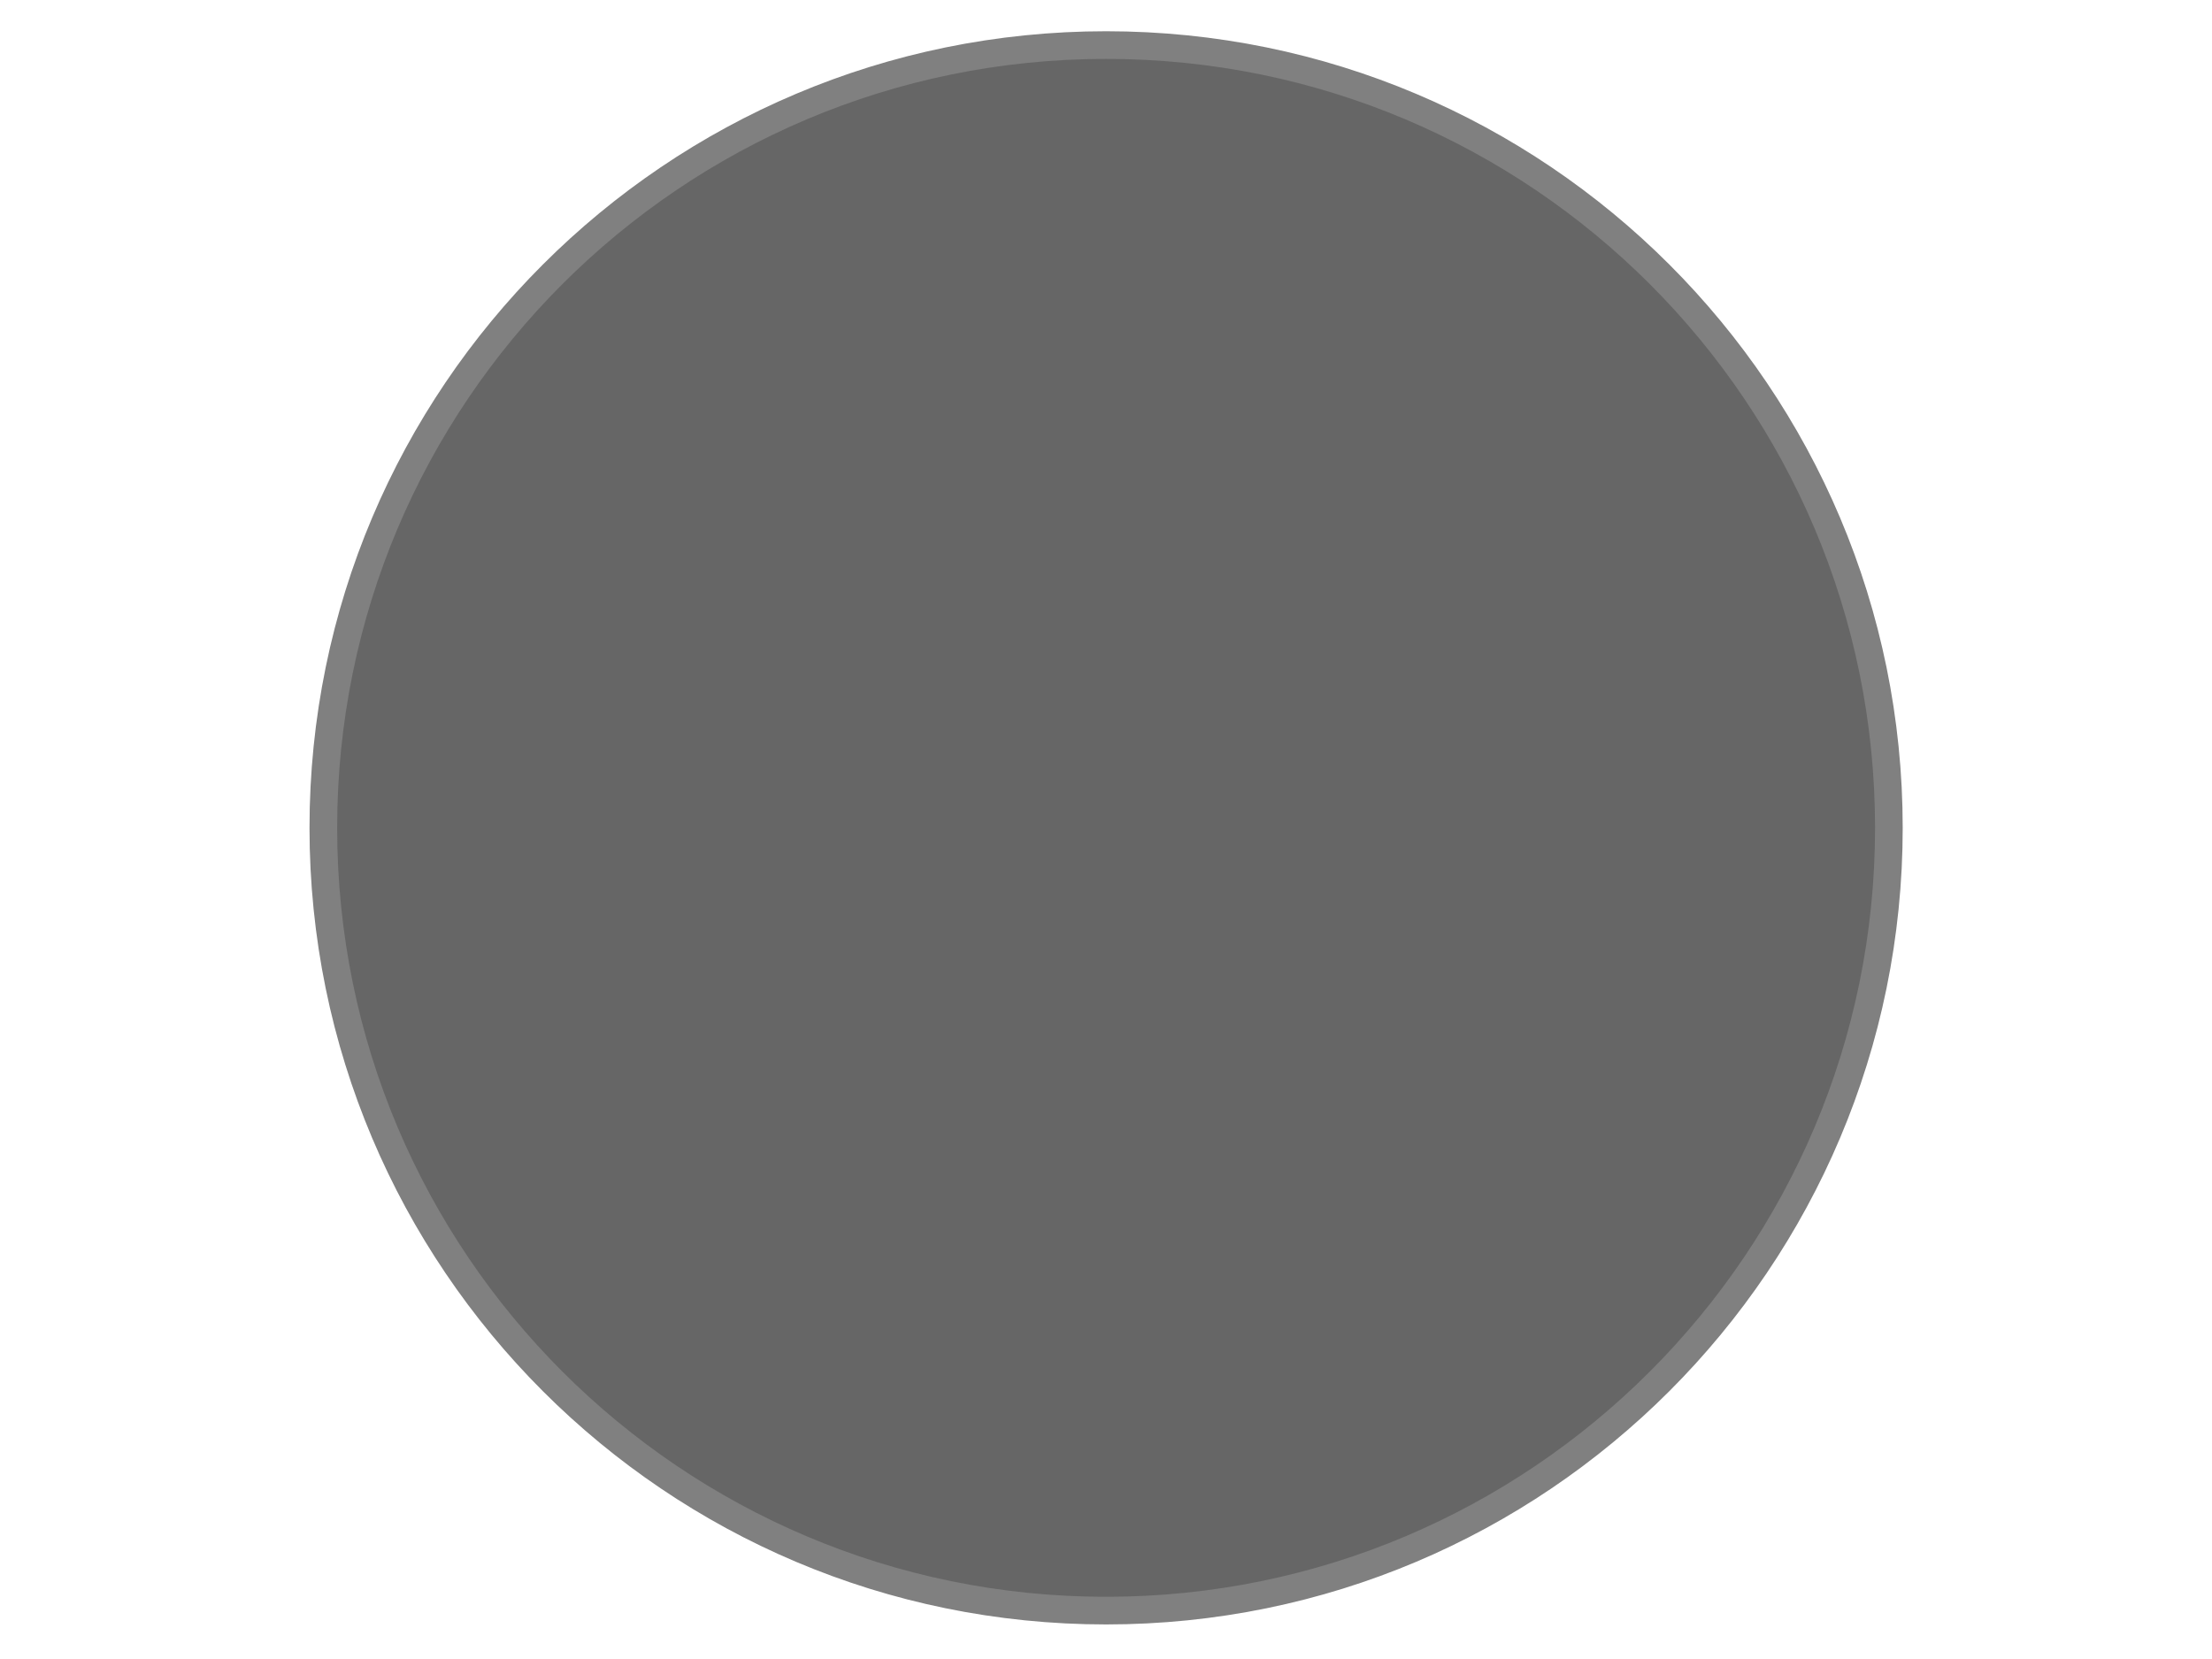
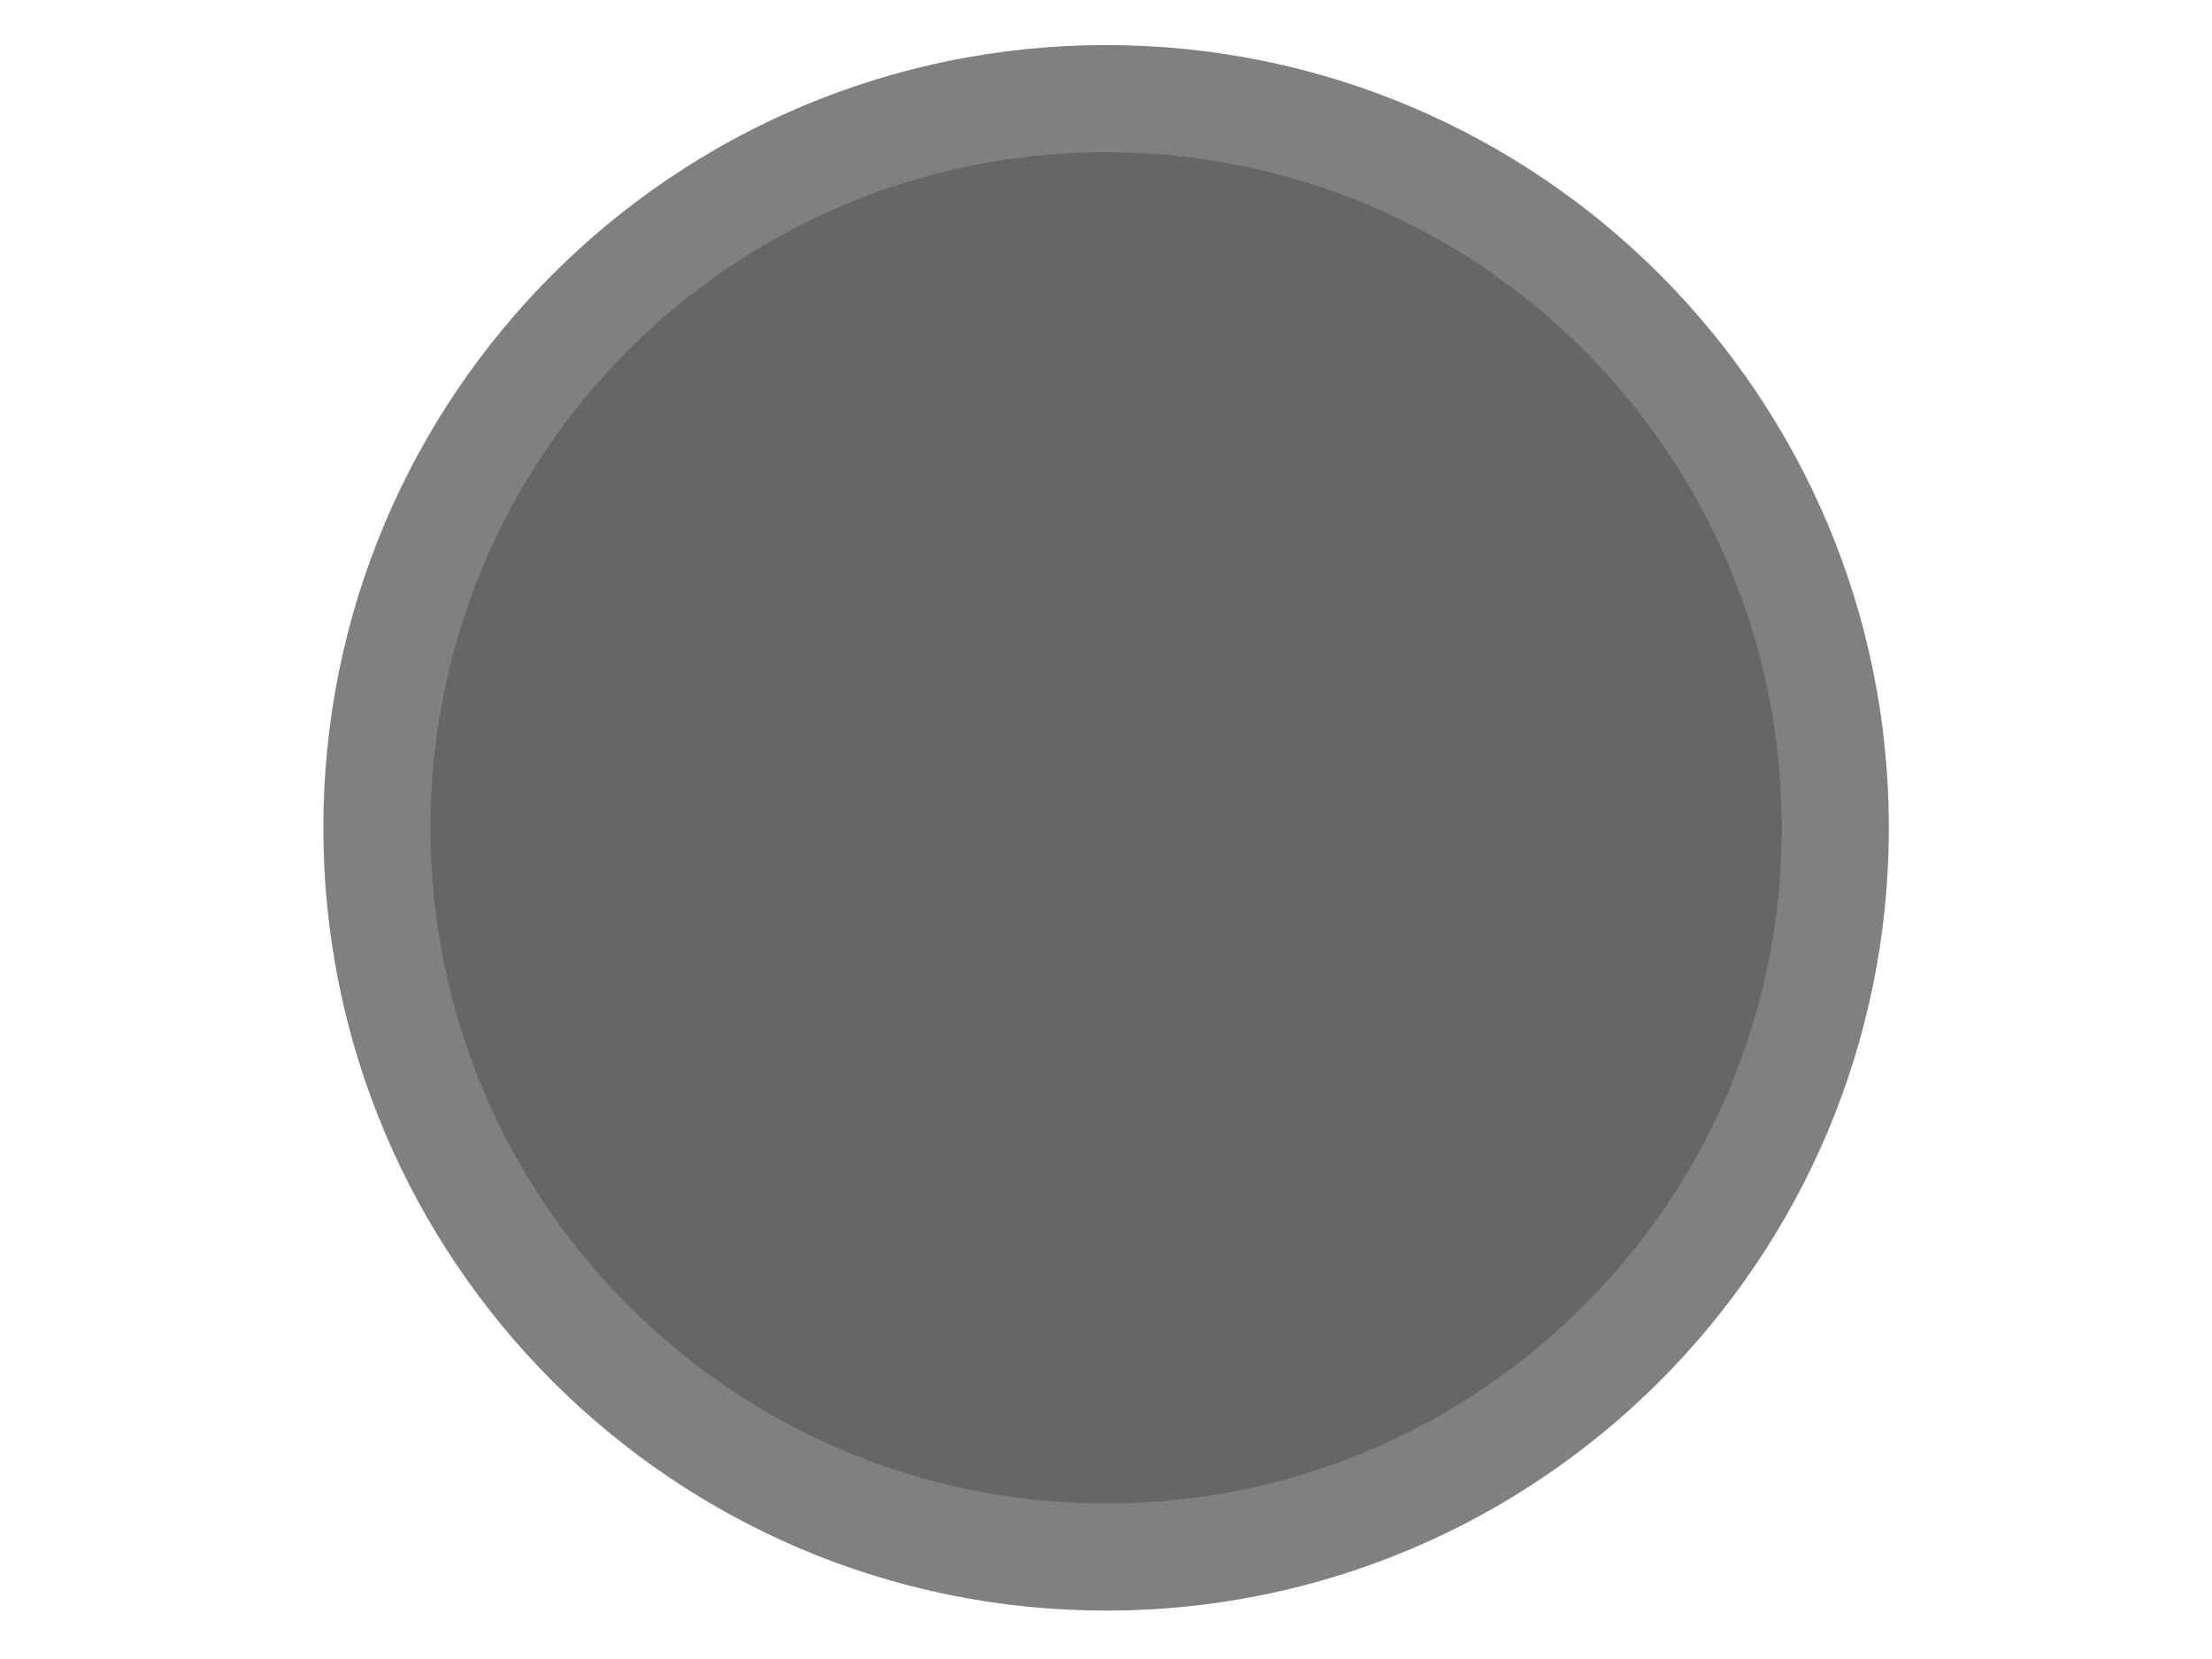
<svg xmlns="http://www.w3.org/2000/svg" version="1.1" id="Layer_1" x="0px" y="0px" viewBox="0 0 640 480" style="enable-background:new 0 0 640 480;" xml:space="preserve">
  <style type="text/css">
- 	.st0{fill:#666666;stroke:#808080;stroke-width:8;stroke-miterlimit:10;}
+ 	.st0{fill:#666666;stroke:#808080;stroke-width:31;stroke-miterlimit:10;}
</style>
-   <circle class="st0" cx="320.03" cy="239.52" r="226.48" />
+   <circle class="st0" cx="320.03" cy="239.52" r="210.98" />
</svg>
